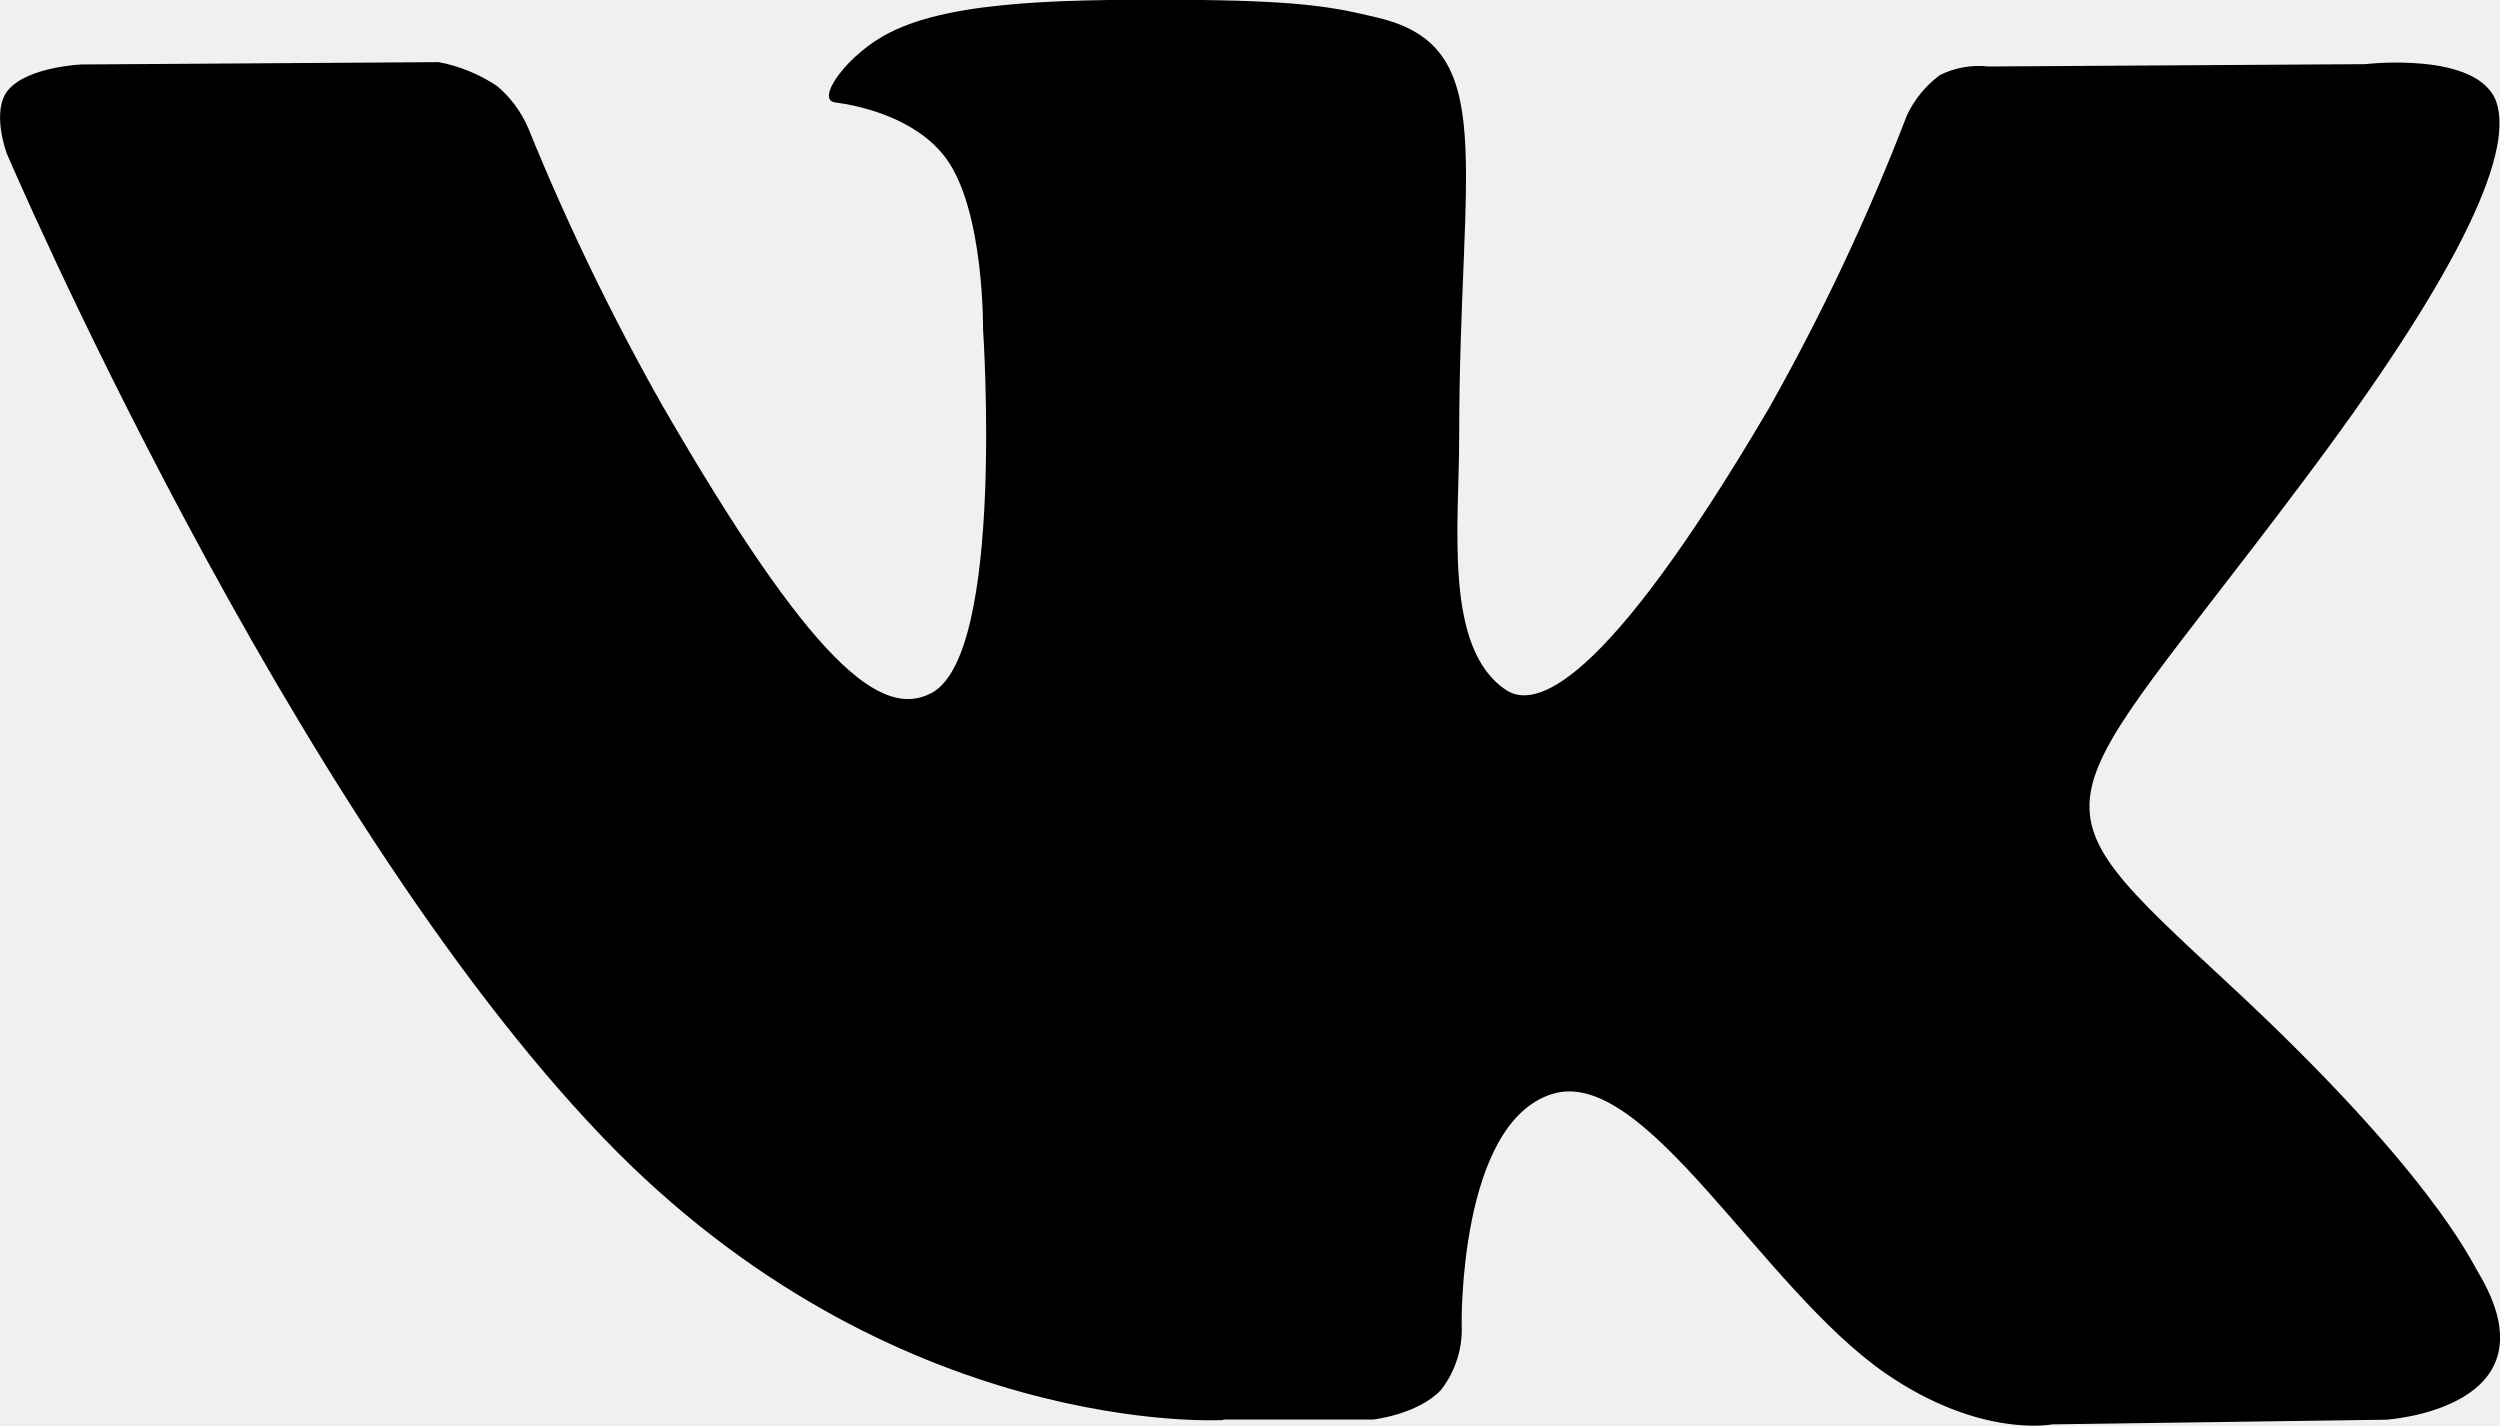
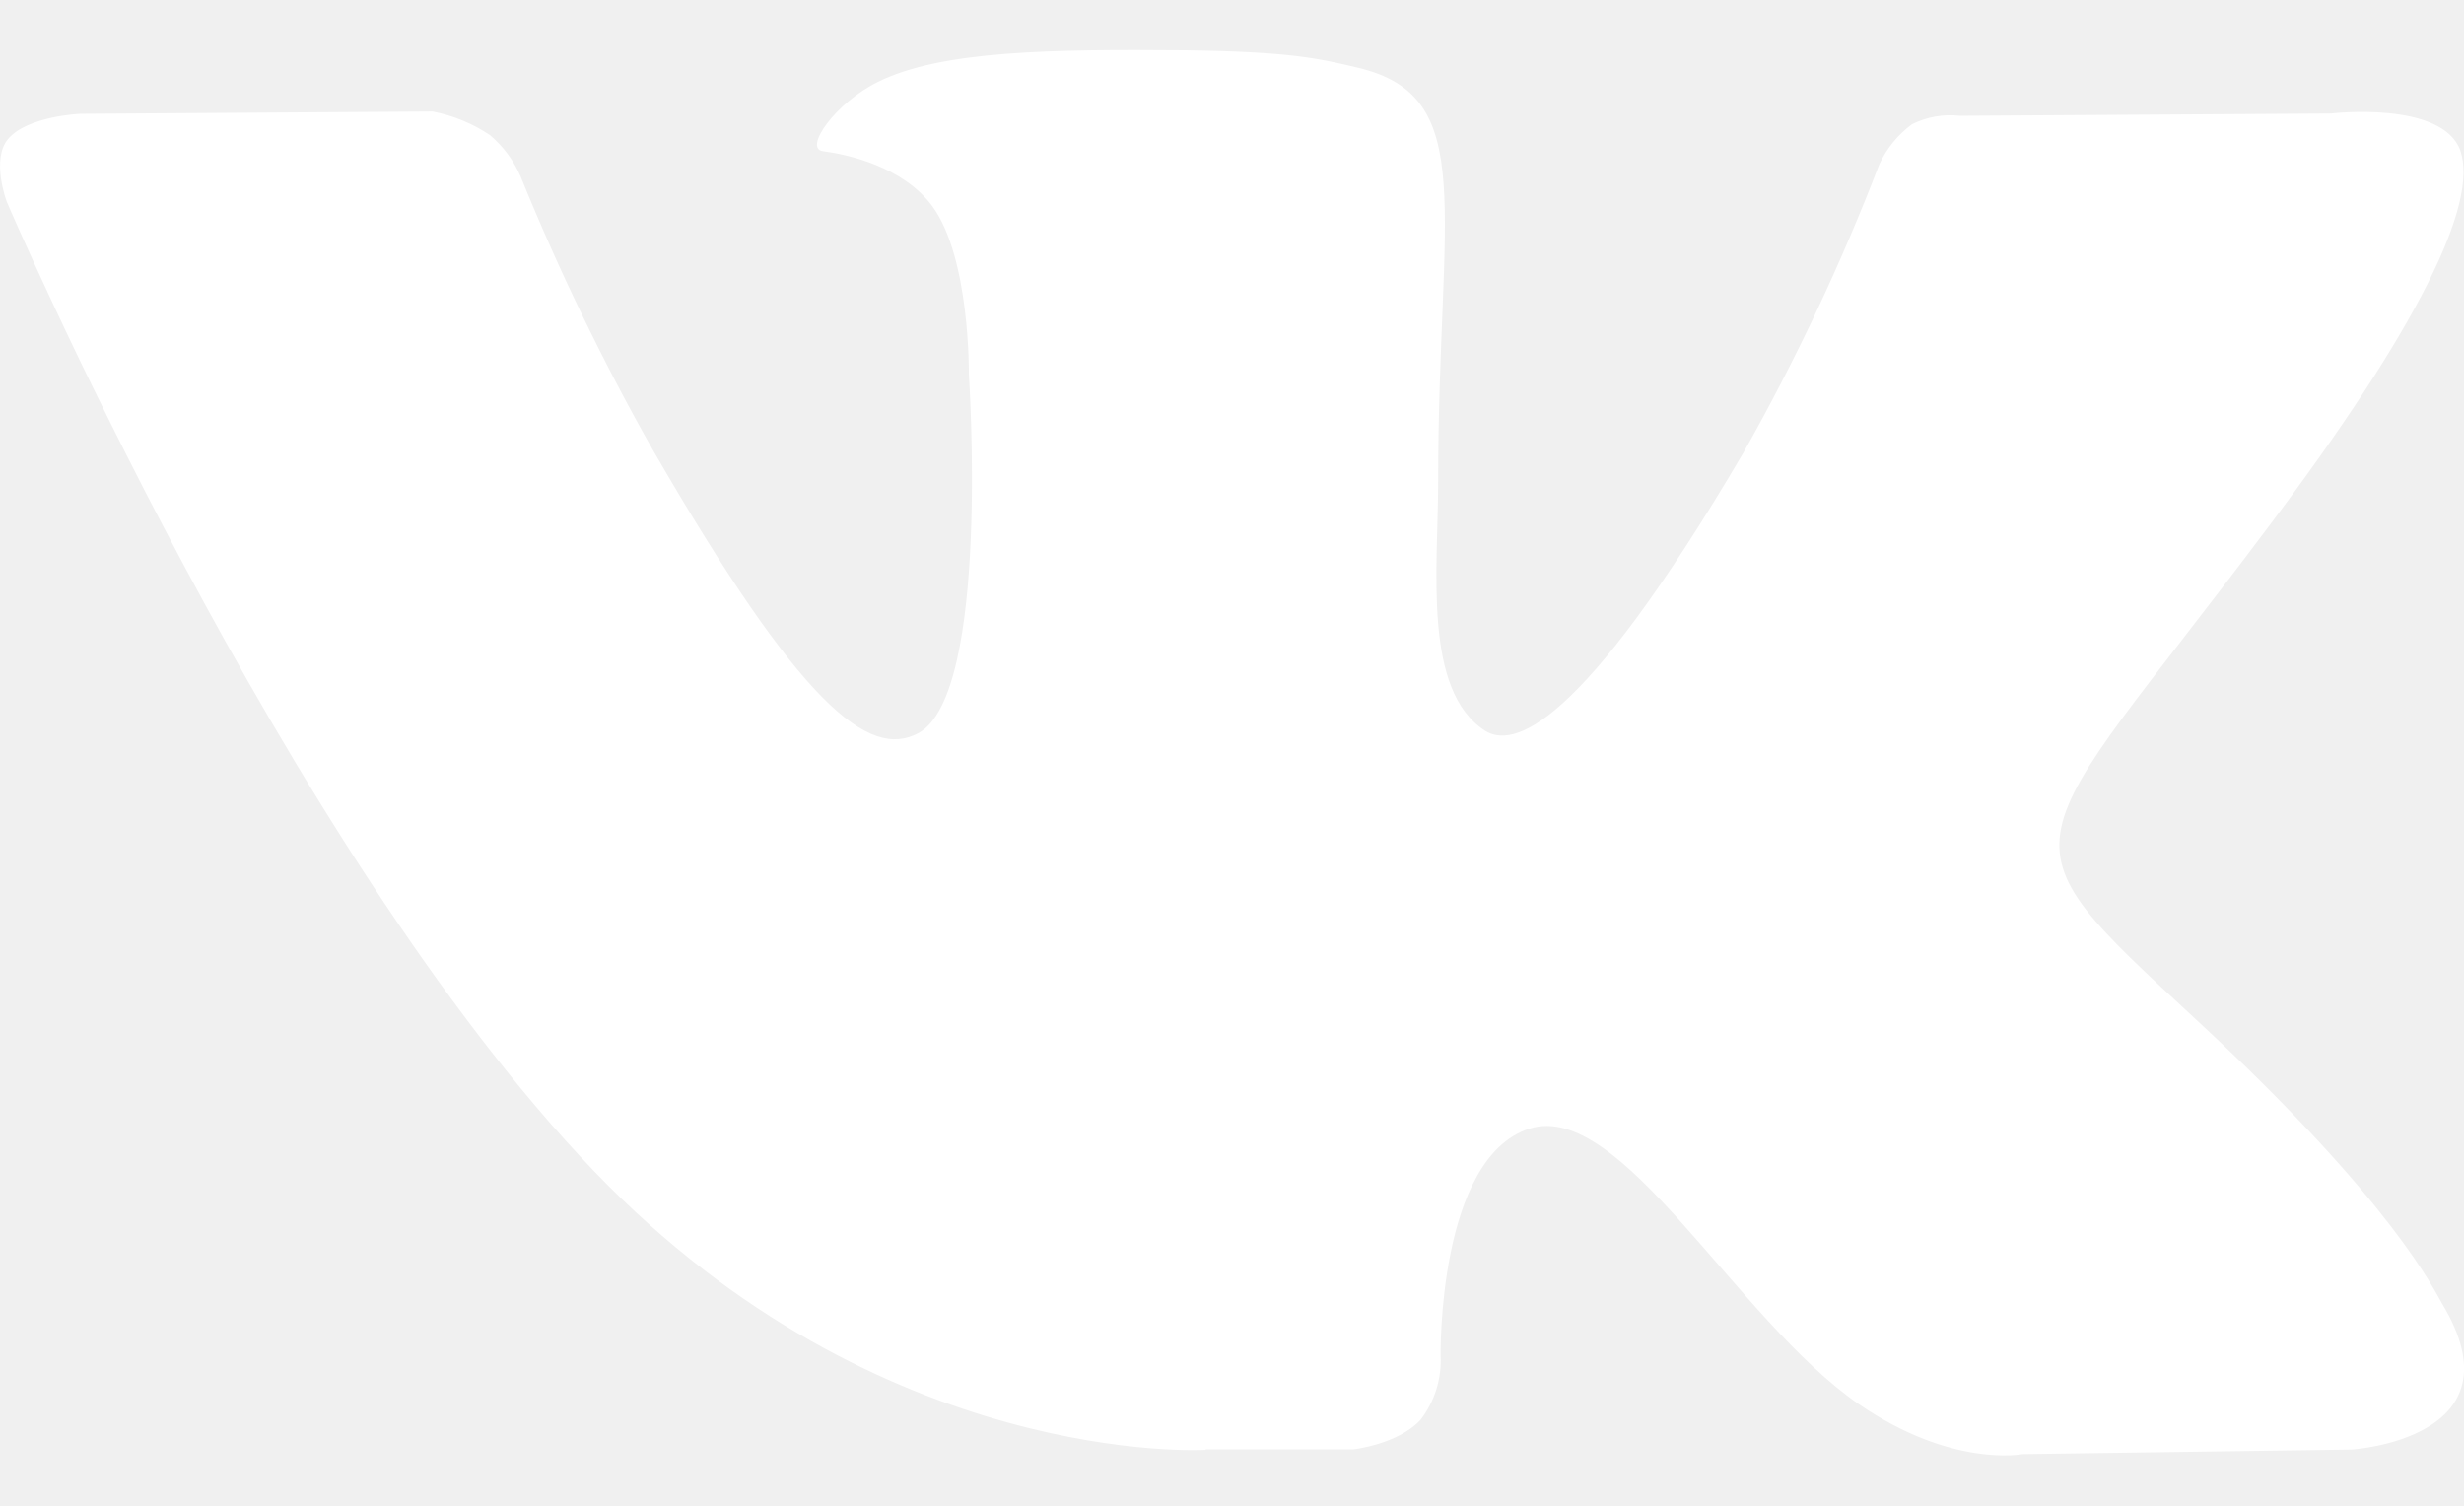
- <svg xmlns="http://www.w3.org/2000/svg" viewBox="0 0 160.93 91.78">
+ <svg xmlns="http://www.w3.org/2000/svg" viewBox="0 0 160.93 91.78" fill="#fff" width="18" height="11">
  <g id="Слой_2" data-name="Слой 2">
    <g id="Var2">
      <g id="Иконки">
        <path id="vk_alt" data-name="vk alt" d="M78.76,91.38h9.62s2.9-.32,4.39-1.92a6.35,6.35,0,0,0,1.32-4.22s-.19-12.9,5.8-14.81,13.49,12.47,21.52,18c6.08,4.17,10.69,3.26,10.69,3.26l21.49-.3s11.24-.69,5.91-9.53c-.44-.72-3.11-6.54-16-18.49C130,50.86,131.83,52.89,148.06,31.25,158,18.07,161.88,10,160.69,6.55c-1.18-3.28-8.45-2.42-8.45-2.42L128,4.28a5.6,5.6,0,0,0-3.12.55,6.8,6.8,0,0,0-2.13,2.6,141.65,141.65,0,0,1-8.91,18.9C103.08,44.62,98.77,45.55,97,44.45c-4.1-2.65-3.07-10.64-3.07-16.31,0-17.73,2.69-25.12-5.24-27C86.07.51,84.13.09,77.41,0,68.78-.07,61.47,0,57.33,2.07c-2.75,1.35-4.88,4.35-3.58,4.52,1.6.21,5.22,1,7.14,3.59,2.48,3.37,2.39,11,2.39,11S64.7,42,60,44.59c-3.26,1.78-7.74-1.85-17.34-18.45A153.53,153.53,0,0,1,34,8.24a7.31,7.31,0,0,0-2-2.7A10.23,10.23,0,0,0,28.25,4l-23,.15S1.8,4.29.53,5.79C-.6,7.13.44,9.89.44,9.89S18.44,52,38.82,73.23C57.51,92.69,78.73,91.41,78.73,91.41Z" />
      </g>
    </g>
  </g>
</svg>
